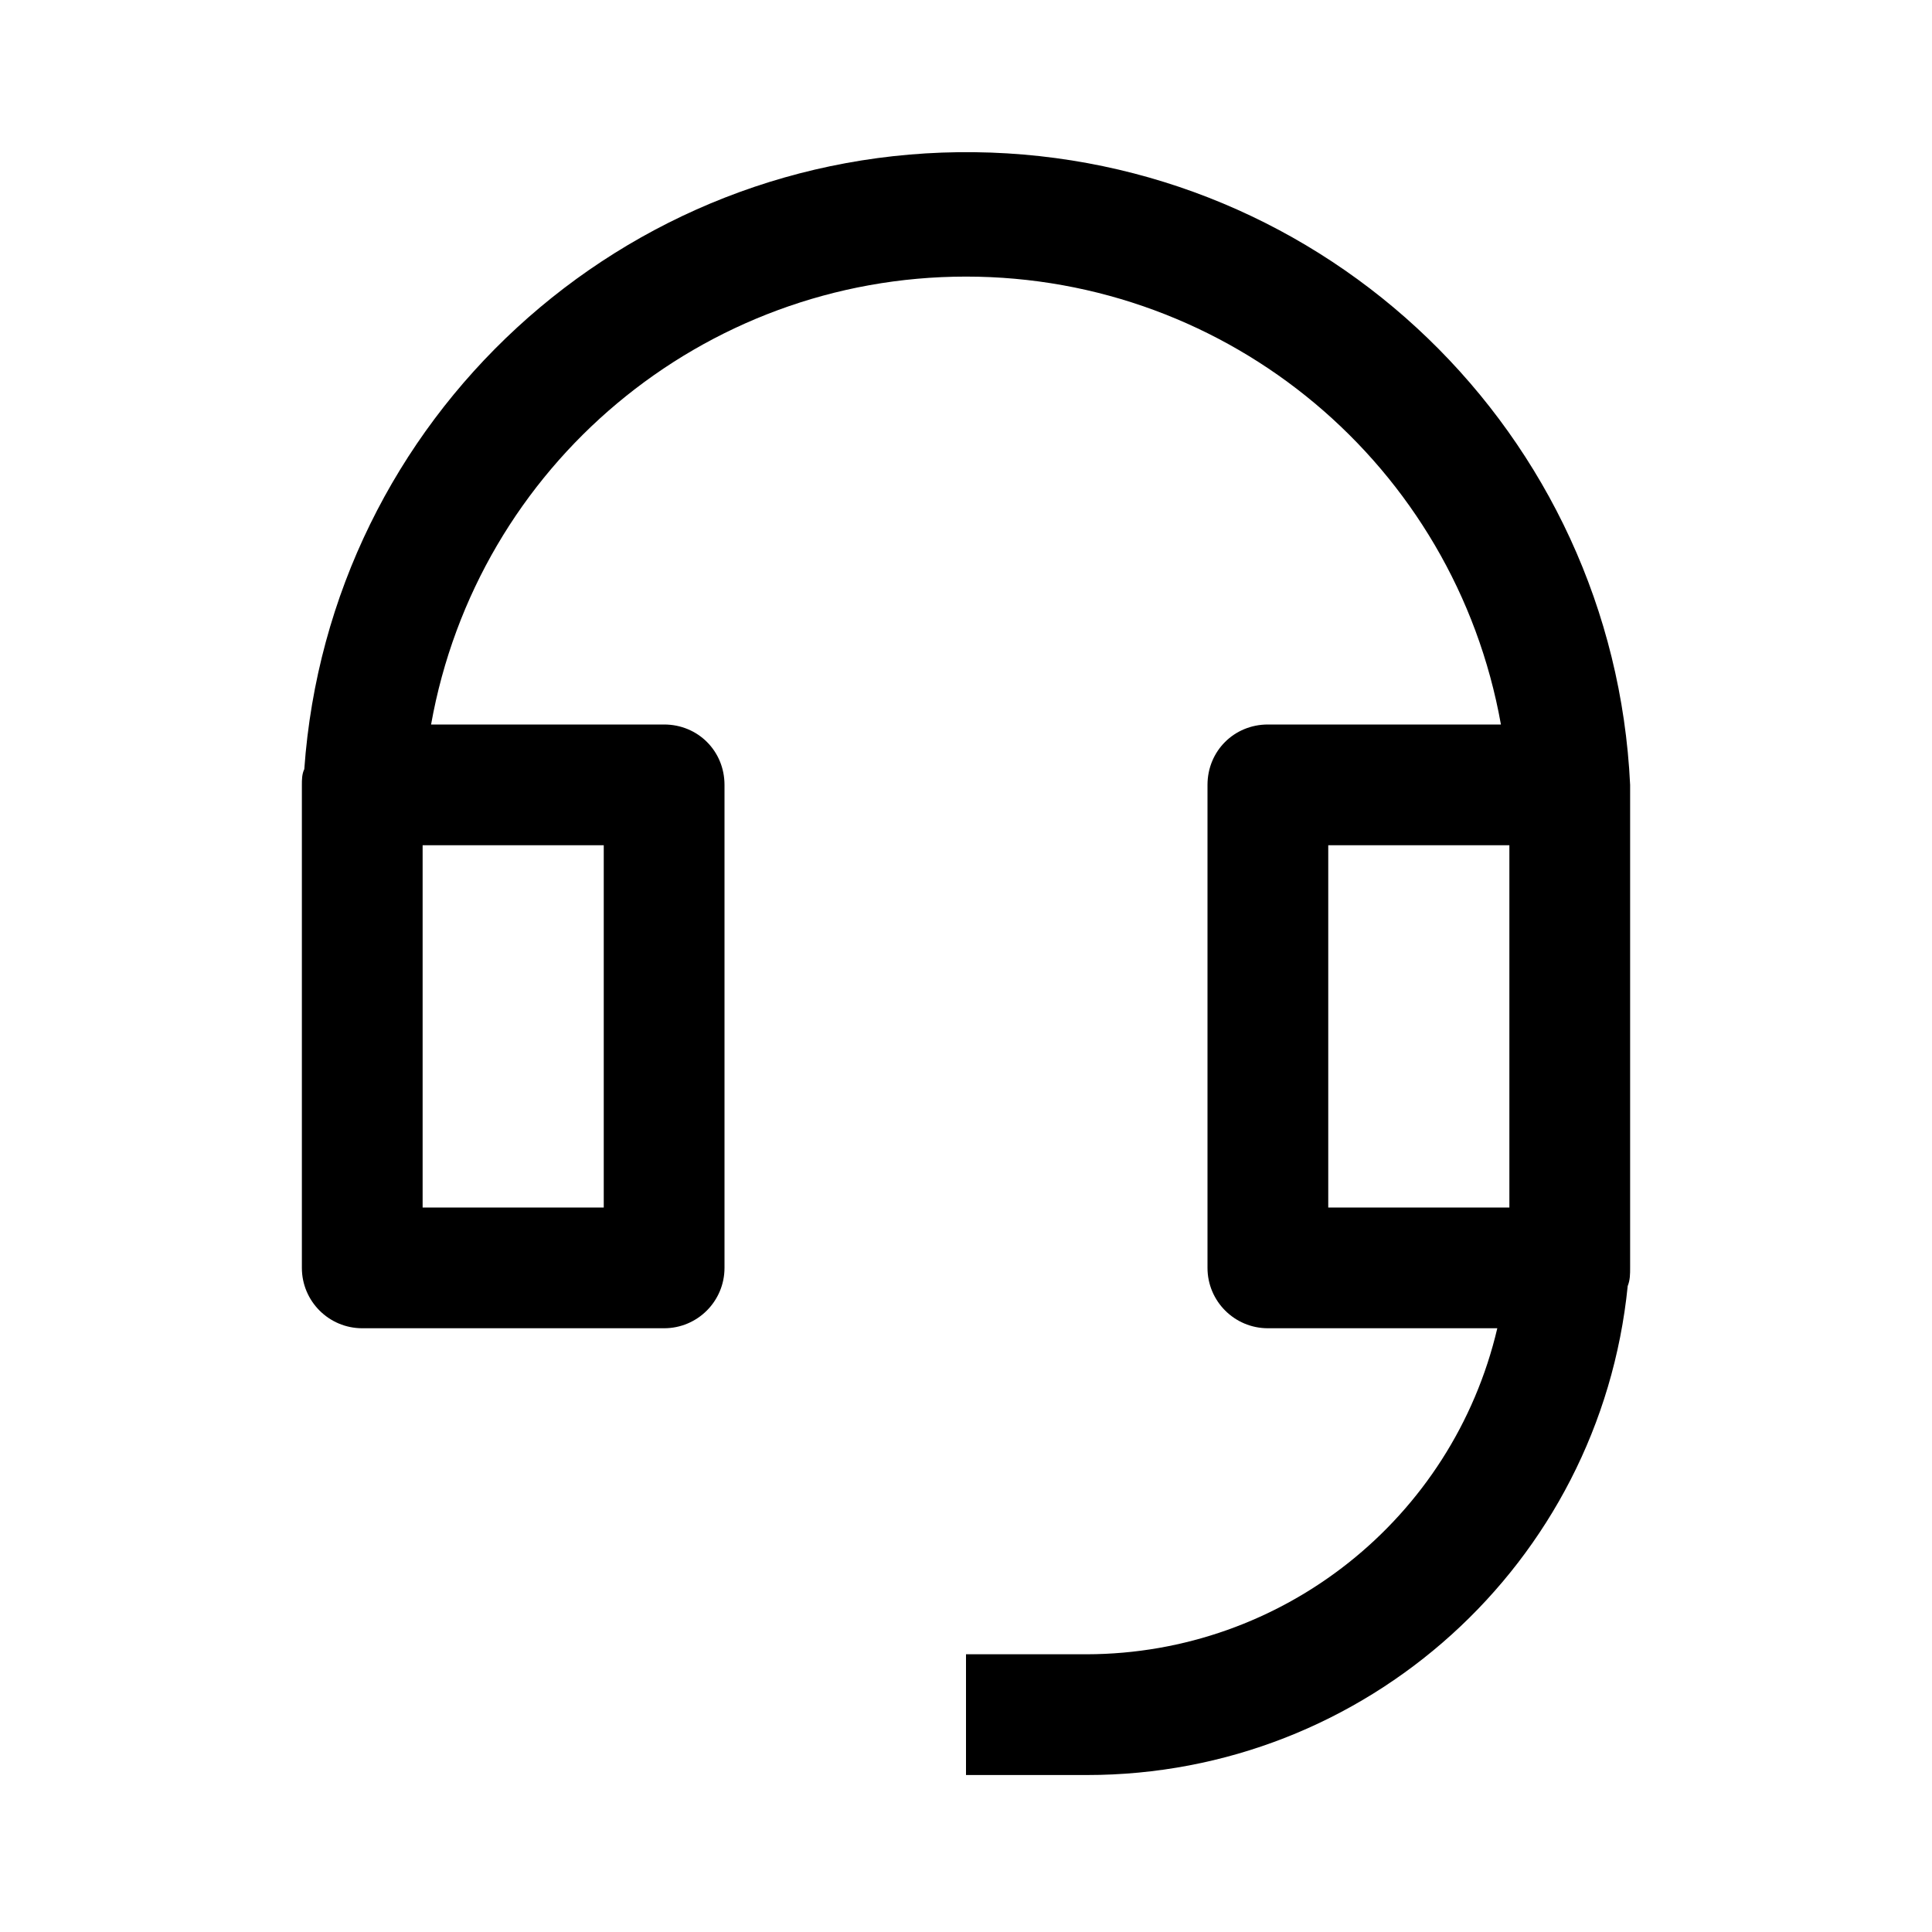
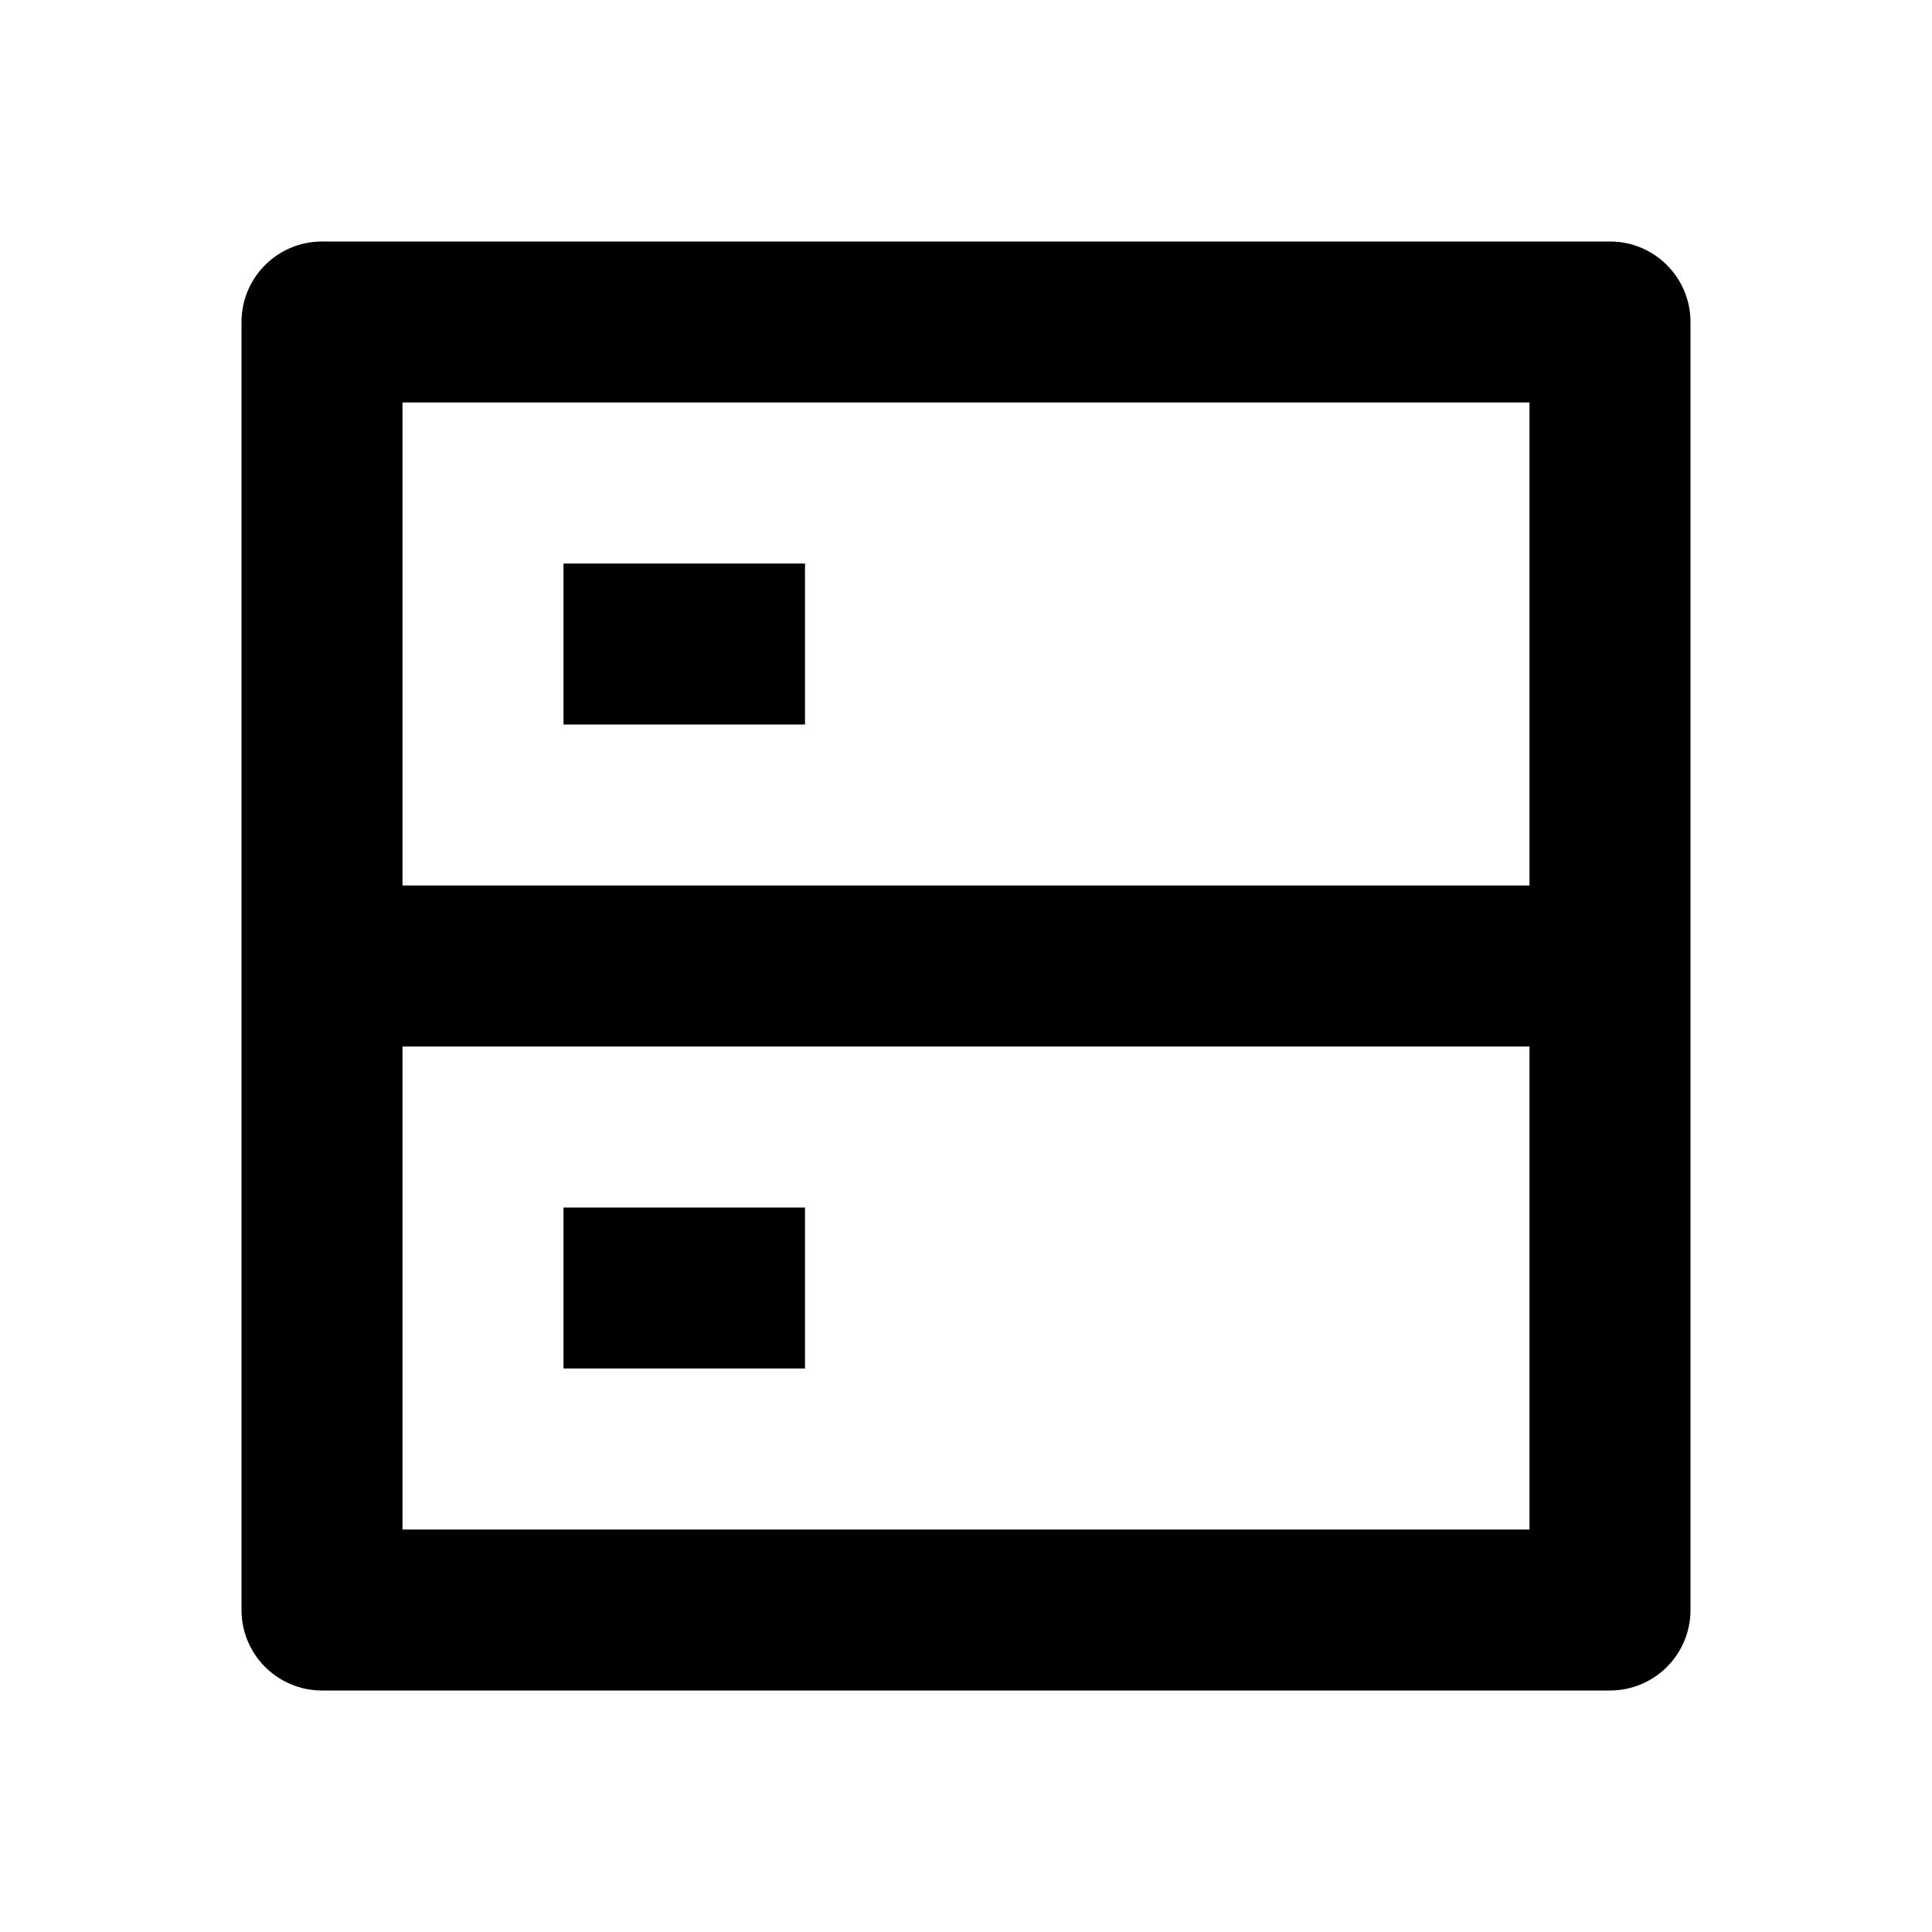
- <svg fill="none" viewBox="0 0 16 16" width="1em" height="1em" class="t-icon t-icon-service" data-v-7be81122="">
-   <path fill="currentColor" d="M2.52 6.37a5.5 5.5 0 0110.98.13v4c0 .05 0 .1-.02.15A4.5 4.5 0 019 14.7H8v-1h1a3.5 3.5 0 003.4-2.7h-1.9a.5.5 0 01-.5-.5v-4c0-.28.22-.5.5-.5h1.93a4.5 4.5 0 00-8.86 0H5.5c.28 0 .5.22.5.5v4a.5.5 0 01-.5.5H3a.5.5 0 01-.5-.5v-4c0-.04 0-.09.02-.13zM12.5 7H11v3h1.5V7zm-9 0v3H5V7H3.5z" fillOpacity="0.9" />
+ <svg xmlns="http://www.w3.org/2000/svg" aria-hidden="true" role="img" width="1em" height="1em" preserveAspectRatio="xMidYMid meet" viewBox="0 0 24 24">
+   <rect x="0" y="0" width="24" height="24" fill="none" stroke="none" />
+   <path fill="currentColor" d="M5 11h14V5H5v6zm16-7v16a1 1 0 0 1-1 1H4a1 1 0 0 1-1-1V4a1 1 0 0 1 1-1h16a1 1 0 0 1 1 1zm-2 9H5v6h14v-6zM7 15h3v2H7v-2zm0-8h3v2H7V7z" />
</svg>
